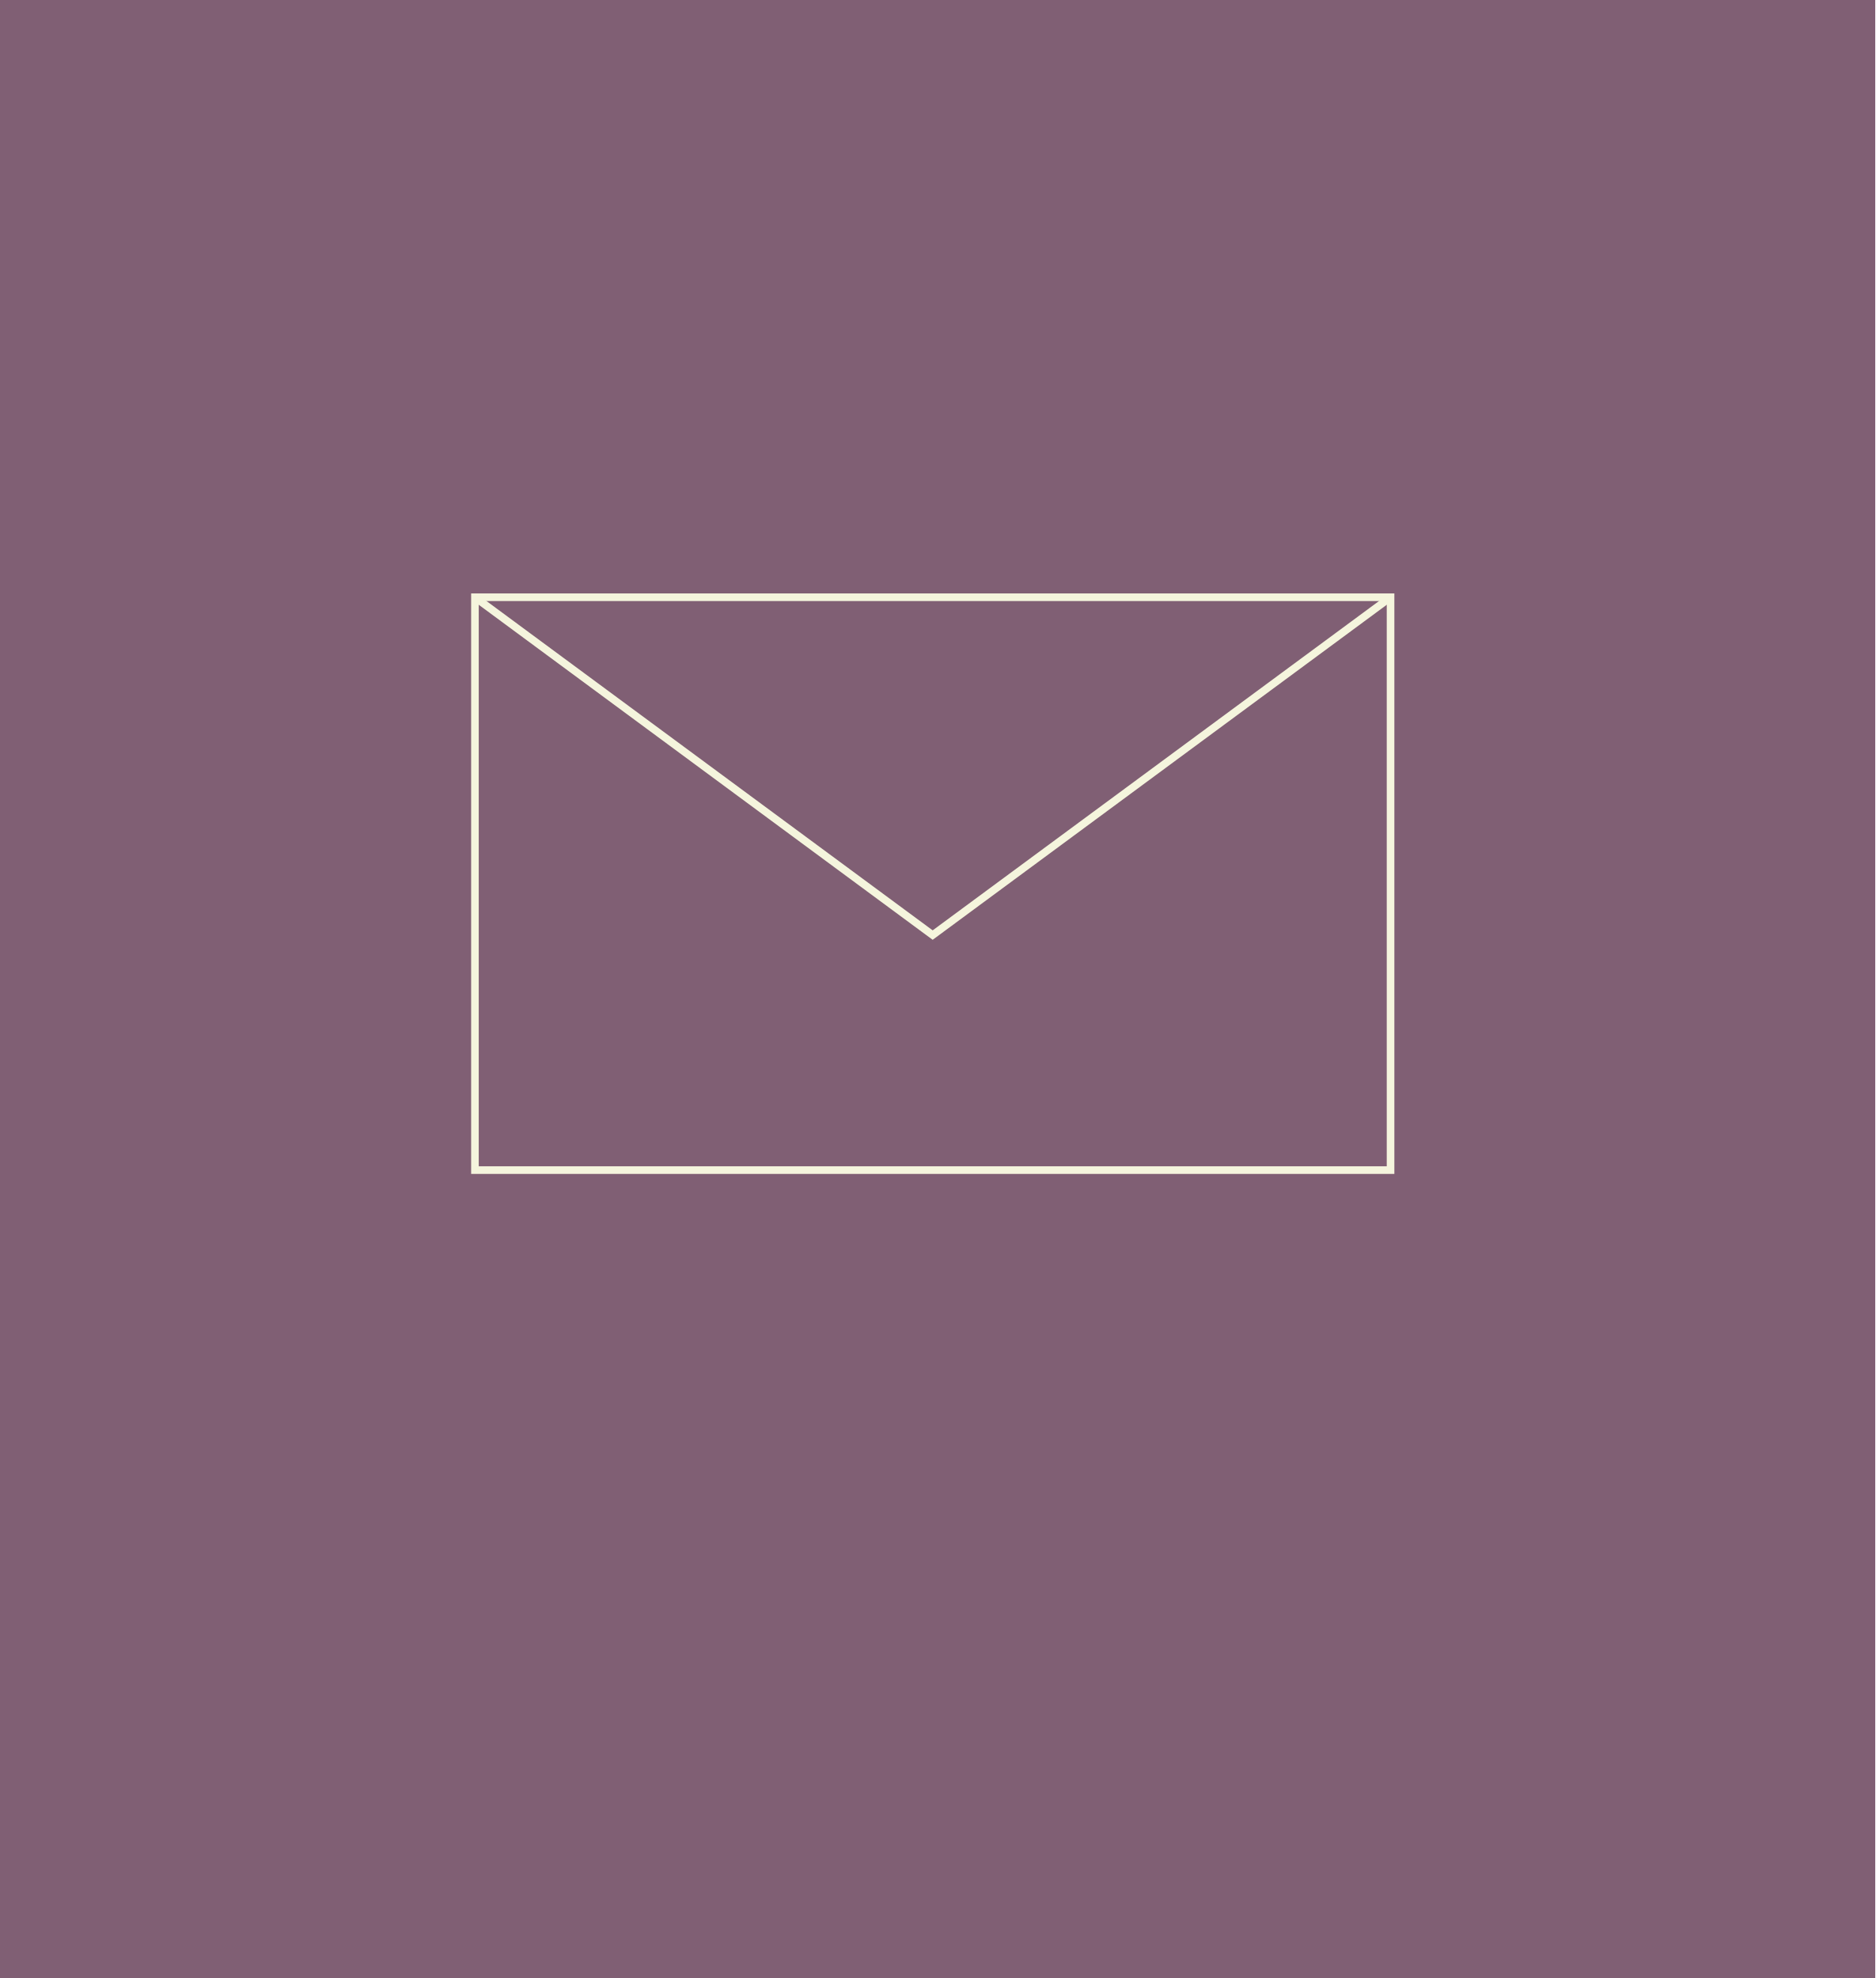
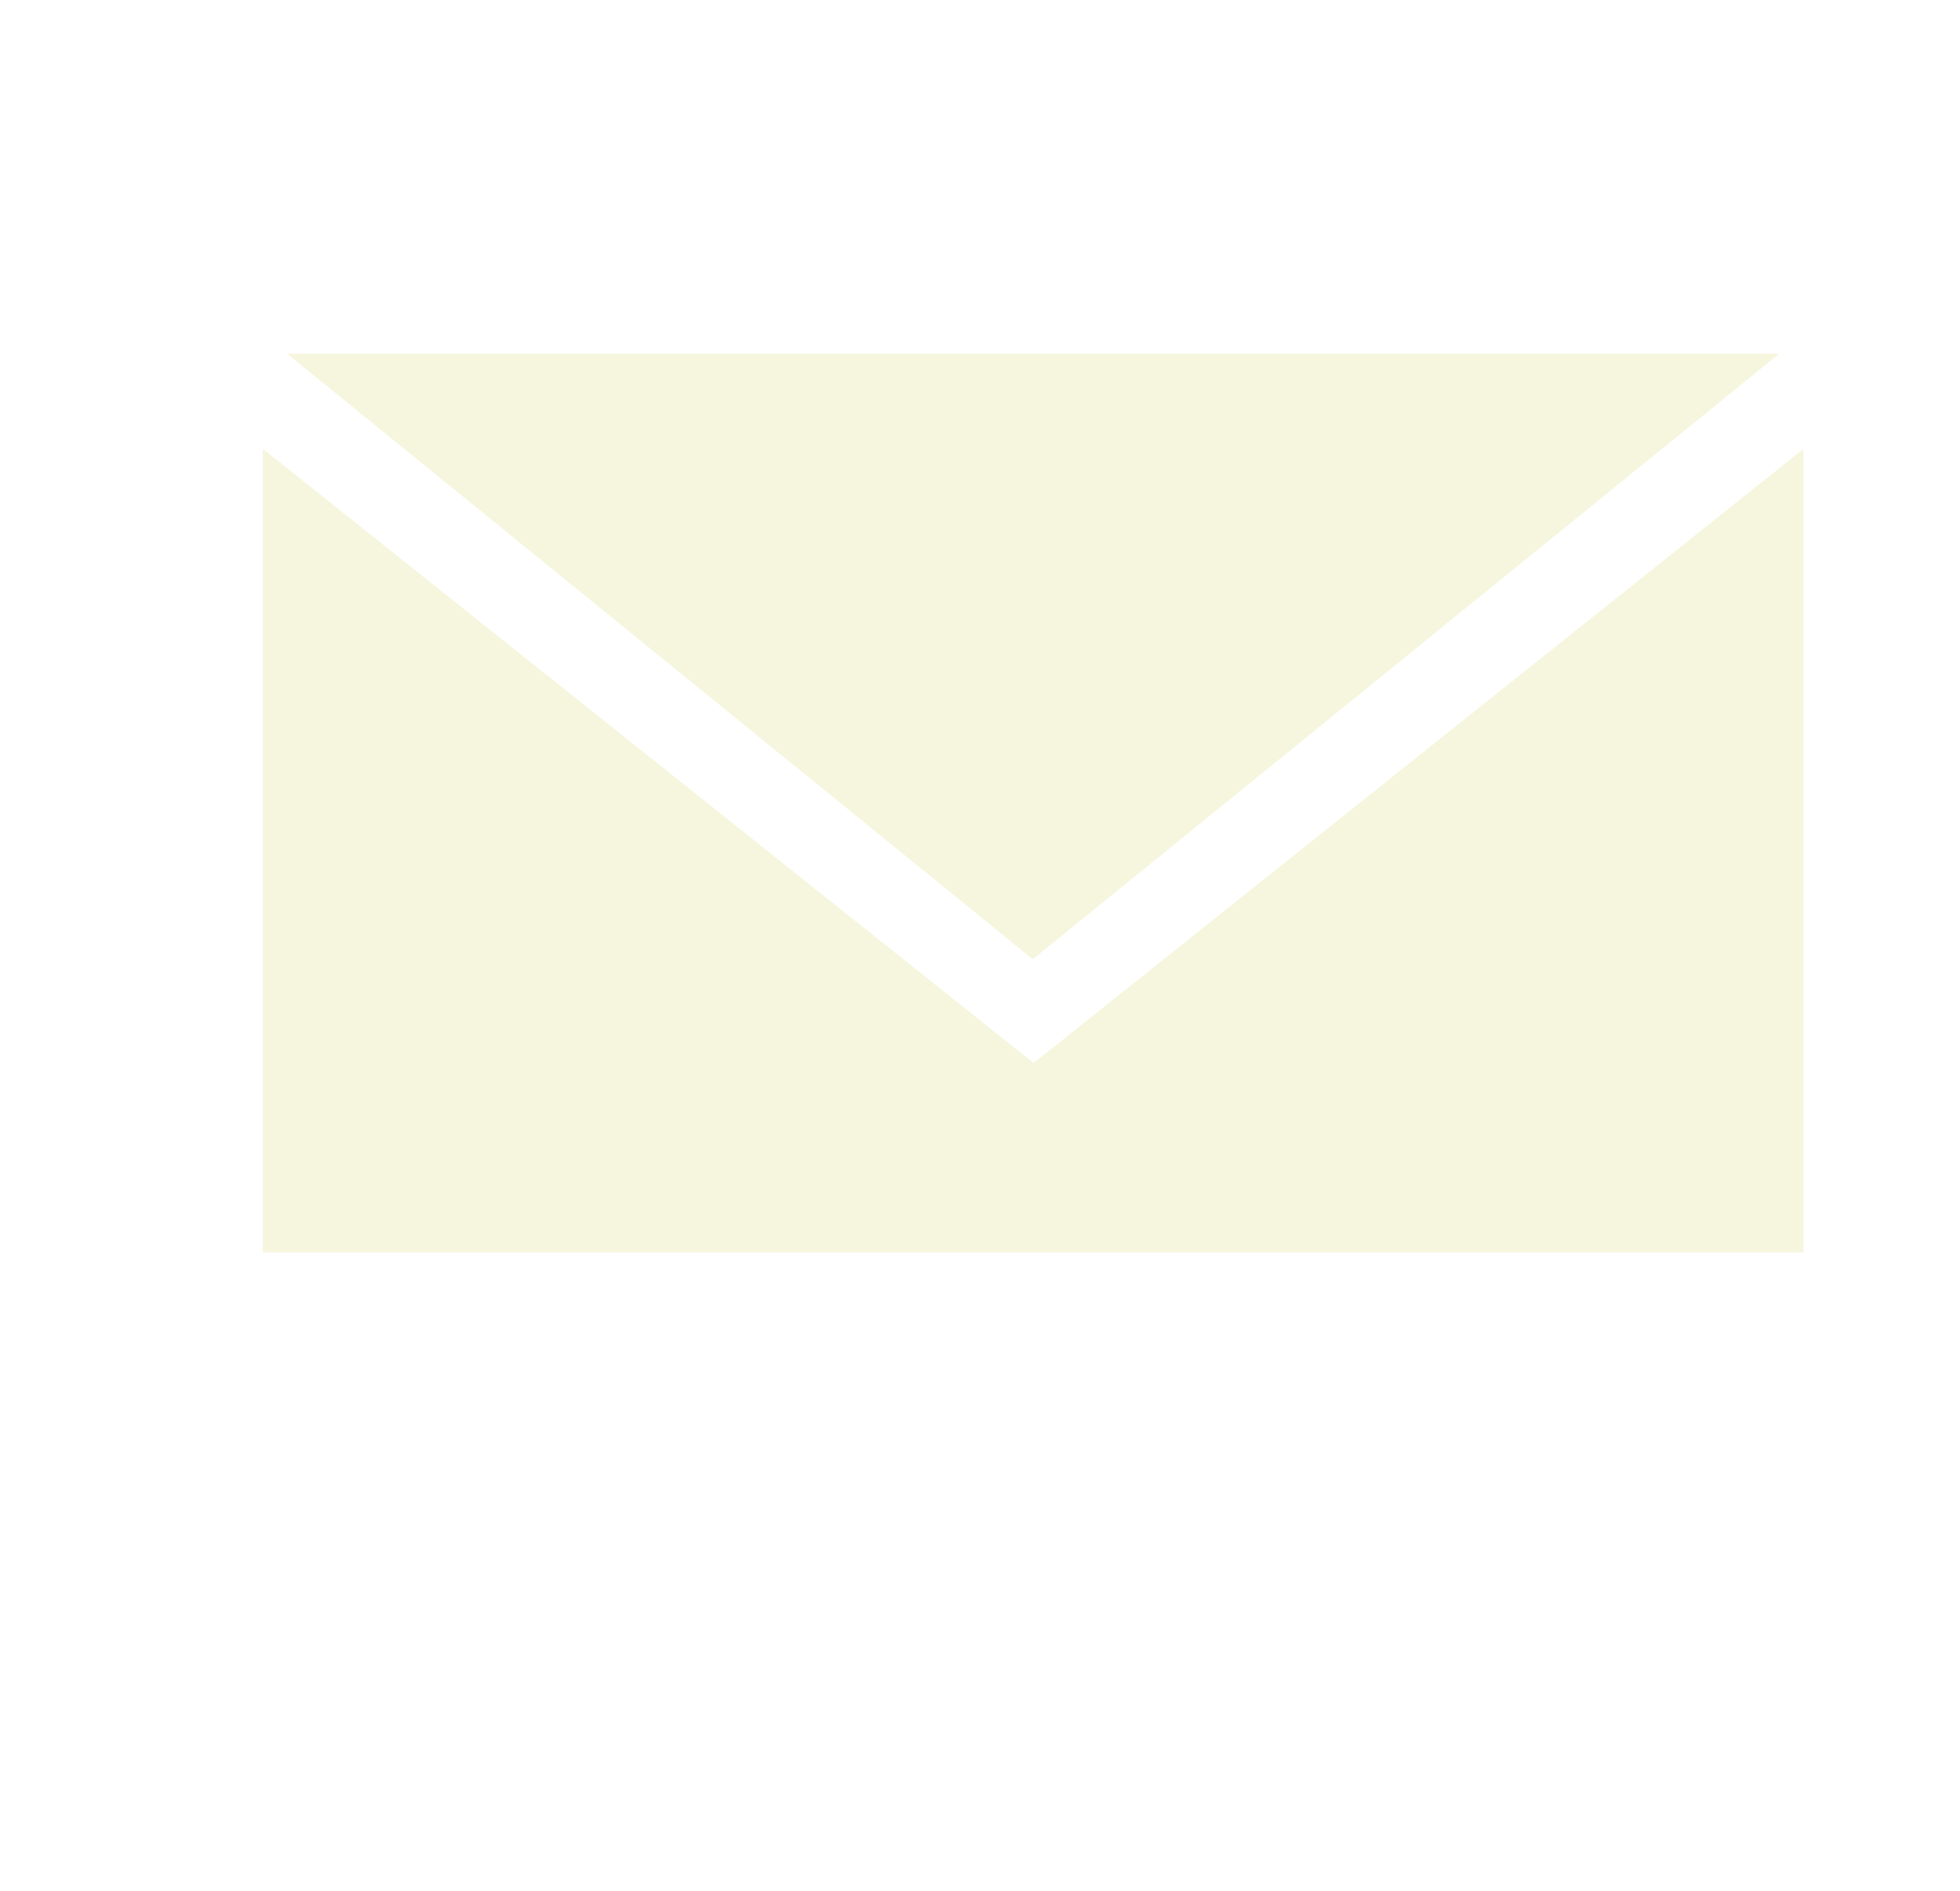
- <svg xmlns="http://www.w3.org/2000/svg" version="1.1" viewBox="0 0 123.11 129.86">
+ <svg xmlns="http://www.w3.org/2000/svg" version="1.1" viewBox="0 0 22.66 21.86">
  <defs>
    <style>
      .cls-1 {
+         font-size: 15.06px;
+       }
+ 
+       .cls-1, .cls-2, .cls-3 {
        fill: #805f74;
+         font-family: DMSans18pt-Bold, 'DM Sans 18pt';
+         font-weight: 700;
+         isolation: isolate;
      }

      .cls-2 {
-         fill: none;
-         stroke: #f5f5dd;
+         font-size: 16.96px;
+       }
+ 
+       .cls-4 {
+         stroke: #f5f6dd;
        stroke-miterlimit: 10;
        stroke-width: .5px;
      }

+       .cls-4, .cls-5 {
+         fill: #f5f6dd;
+       }
+ 
+       .cls-6 {
+         display: none;
+       }
+ 
      .cls-3 {
-         display: none;
+         font-size: 16.07px;
      }
    </style>
  </defs>
  <g>
-     <g id="Capa_1">
-       <rect class="cls-1" width="123.11" height="129.86" />
+     <g id="Capa_1" class="cls-6">
+       <g>
+         <rect class="cls-5" x=".71" y=".82" width="20" height="20" rx="5.26" ry="5.26" />
+         <text class="cls-3" transform="translate(3.19 15.95) scale(.89 1)">
+           <tspan x="0" y="0">Ai</tspan>
+         </text>
+       </g>
    </g>
-     <g id="ubi" class="cls-3">
-       <path class="cls-2" d="M48.84,68.35c2.89,5.71,12.8,22.18,12.8,22.18,0,0,9.9-16.47,12.81-22.18,17.12-33.54-42.84-33.98-25.61,0ZM61.51,70.19c-6.28,0-11.38-5.1-11.38-11.39s5.1-11.38,11.38-11.38,11.39,5.1,11.39,11.38-5.1,11.39-11.39,11.39Z" />
+     <g id="Capa_2" class="cls-6">
+       <g>
+         <rect class="cls-5" x="1.46" y=".93" width="20" height="20" rx="5.26" ry="5.26" />
+         <text class="cls-1" transform="translate(3.87 15.62) scale(.89 1)">
+           <tspan x="0" y="0">Ps</tspan>
+         </text>
+       </g>
    </g>
-     <g id="mail">
-       <rect class="cls-2" x="31.18" y="39.21" width="60.11" height="37.61" />
-       <polyline class="cls-2" points="31.18 39.21 61.23 61.39 91.29 39.21" />
+     <g id="Capa_3" class="cls-6">
+       <g>
+         <rect class="cls-5" x="1.08" y=".55" width="20.76" height="20.76" rx="5.46" ry="5.46" />
+         <text class="cls-2" transform="translate(4.37 16.14) scale(.89 1)">
+           <tspan x="0" y="0">Id</tspan>
+         </text>
+       </g>
+     </g>
+     <g id="Capa_4" class="cls-6">
+       <g id="ubi">
+         <path class="cls-4" d="M6.51,10.94c1.12,2.21,4.96,8.59,4.96,8.59,0,0,3.84-6.38,4.96-8.59C23.07-2.06-.17-2.23,6.51,10.94ZM11.42,11.65c-2.43,0-4.41-1.98-4.41-4.41s1.98-4.41,4.41-4.41,4.41,1.98,4.41,4.41-1.98,4.41-4.41,4.41Z" />
+       </g>
+     </g>
+     <g id="Capa_5">
+       <g>
+         <polygon class="cls-5" points="3.32 4.09 11.94 11.09 20.57 4.09 3.32 4.09" />
+         <polygon class="cls-5" points="3.04 5.19 3.04 14.48 20.85 14.48 20.85 5.19 11.95 12.29 3.04 5.19" />
+       </g>
+     </g>
+     <g id="Capa_6" class="cls-6">
+       <g id="telefono">
+         <path class="cls-5" d="M6.87,2.11l2.05,4.9c.27.72-1.33,1.37-1.63,2.39.23,1.83,3.59,5.12,5.78,5.81.46.11,1.74-1.74,2.09-1.67l5.2,2.01C16.77,29.09-7,5.79,6.87,2.11Z" />
+       </g>
    </g>
  </g>
</svg>
